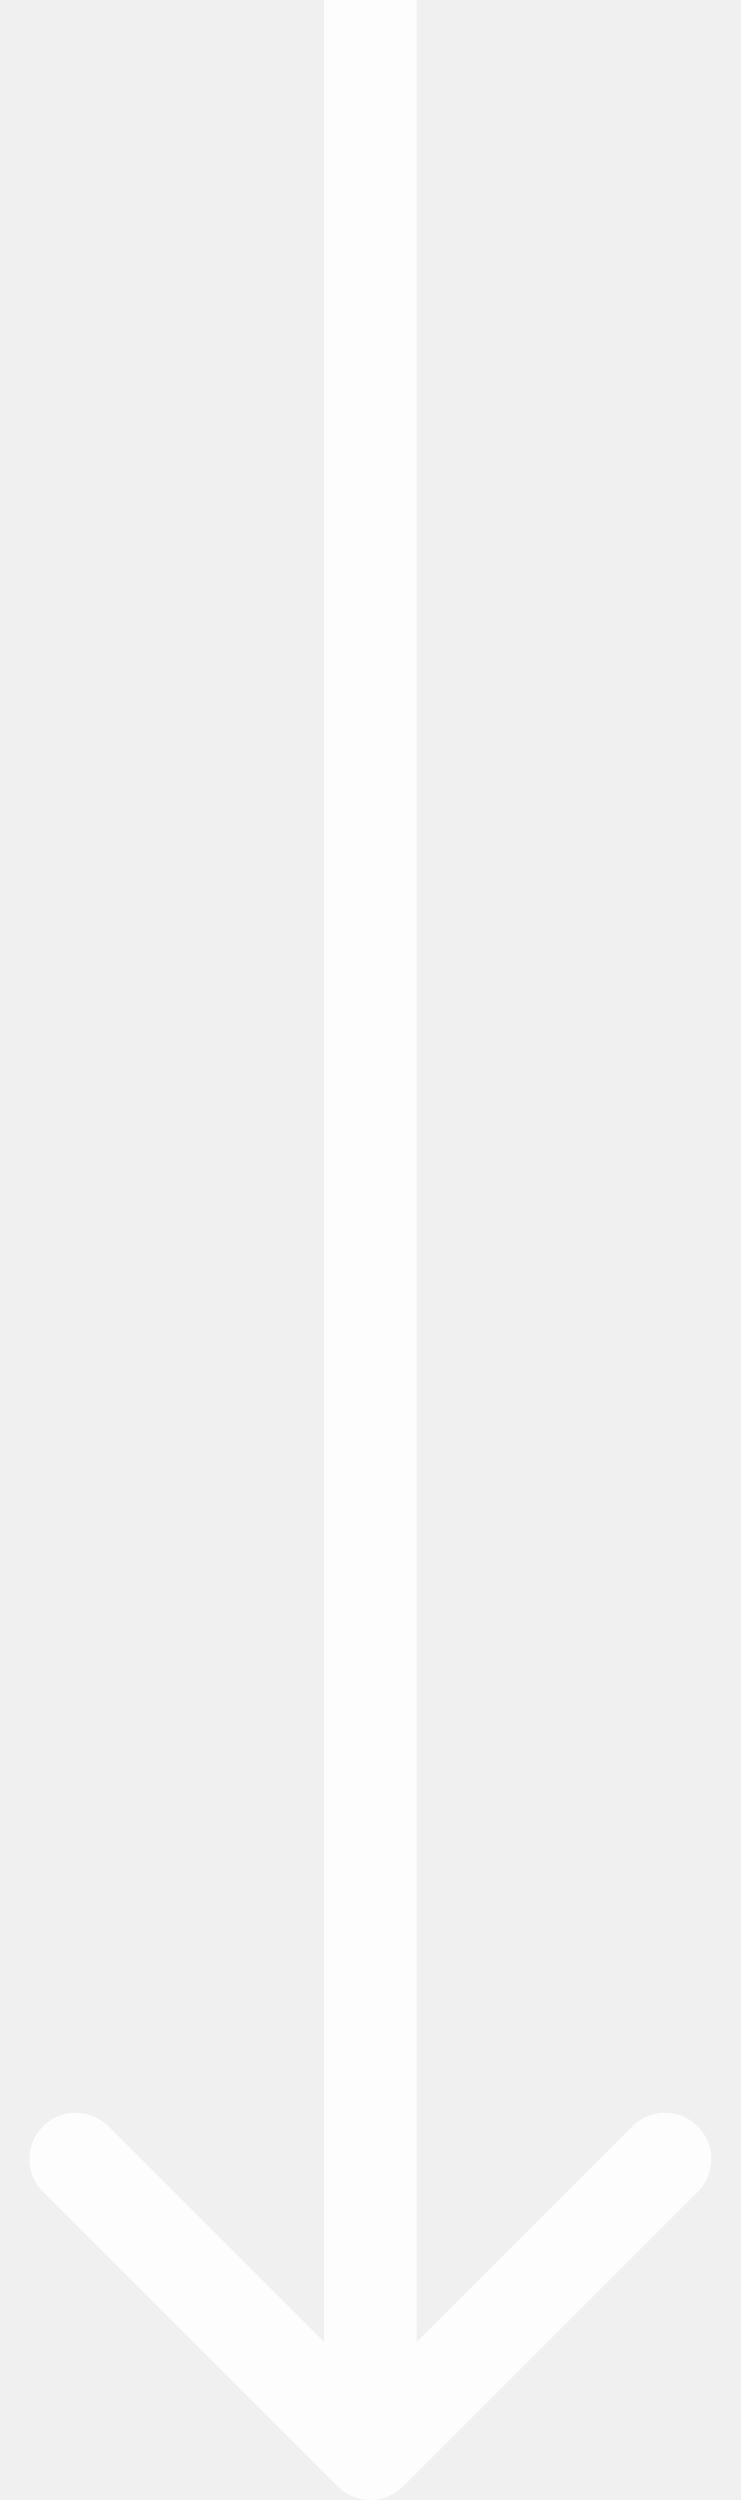
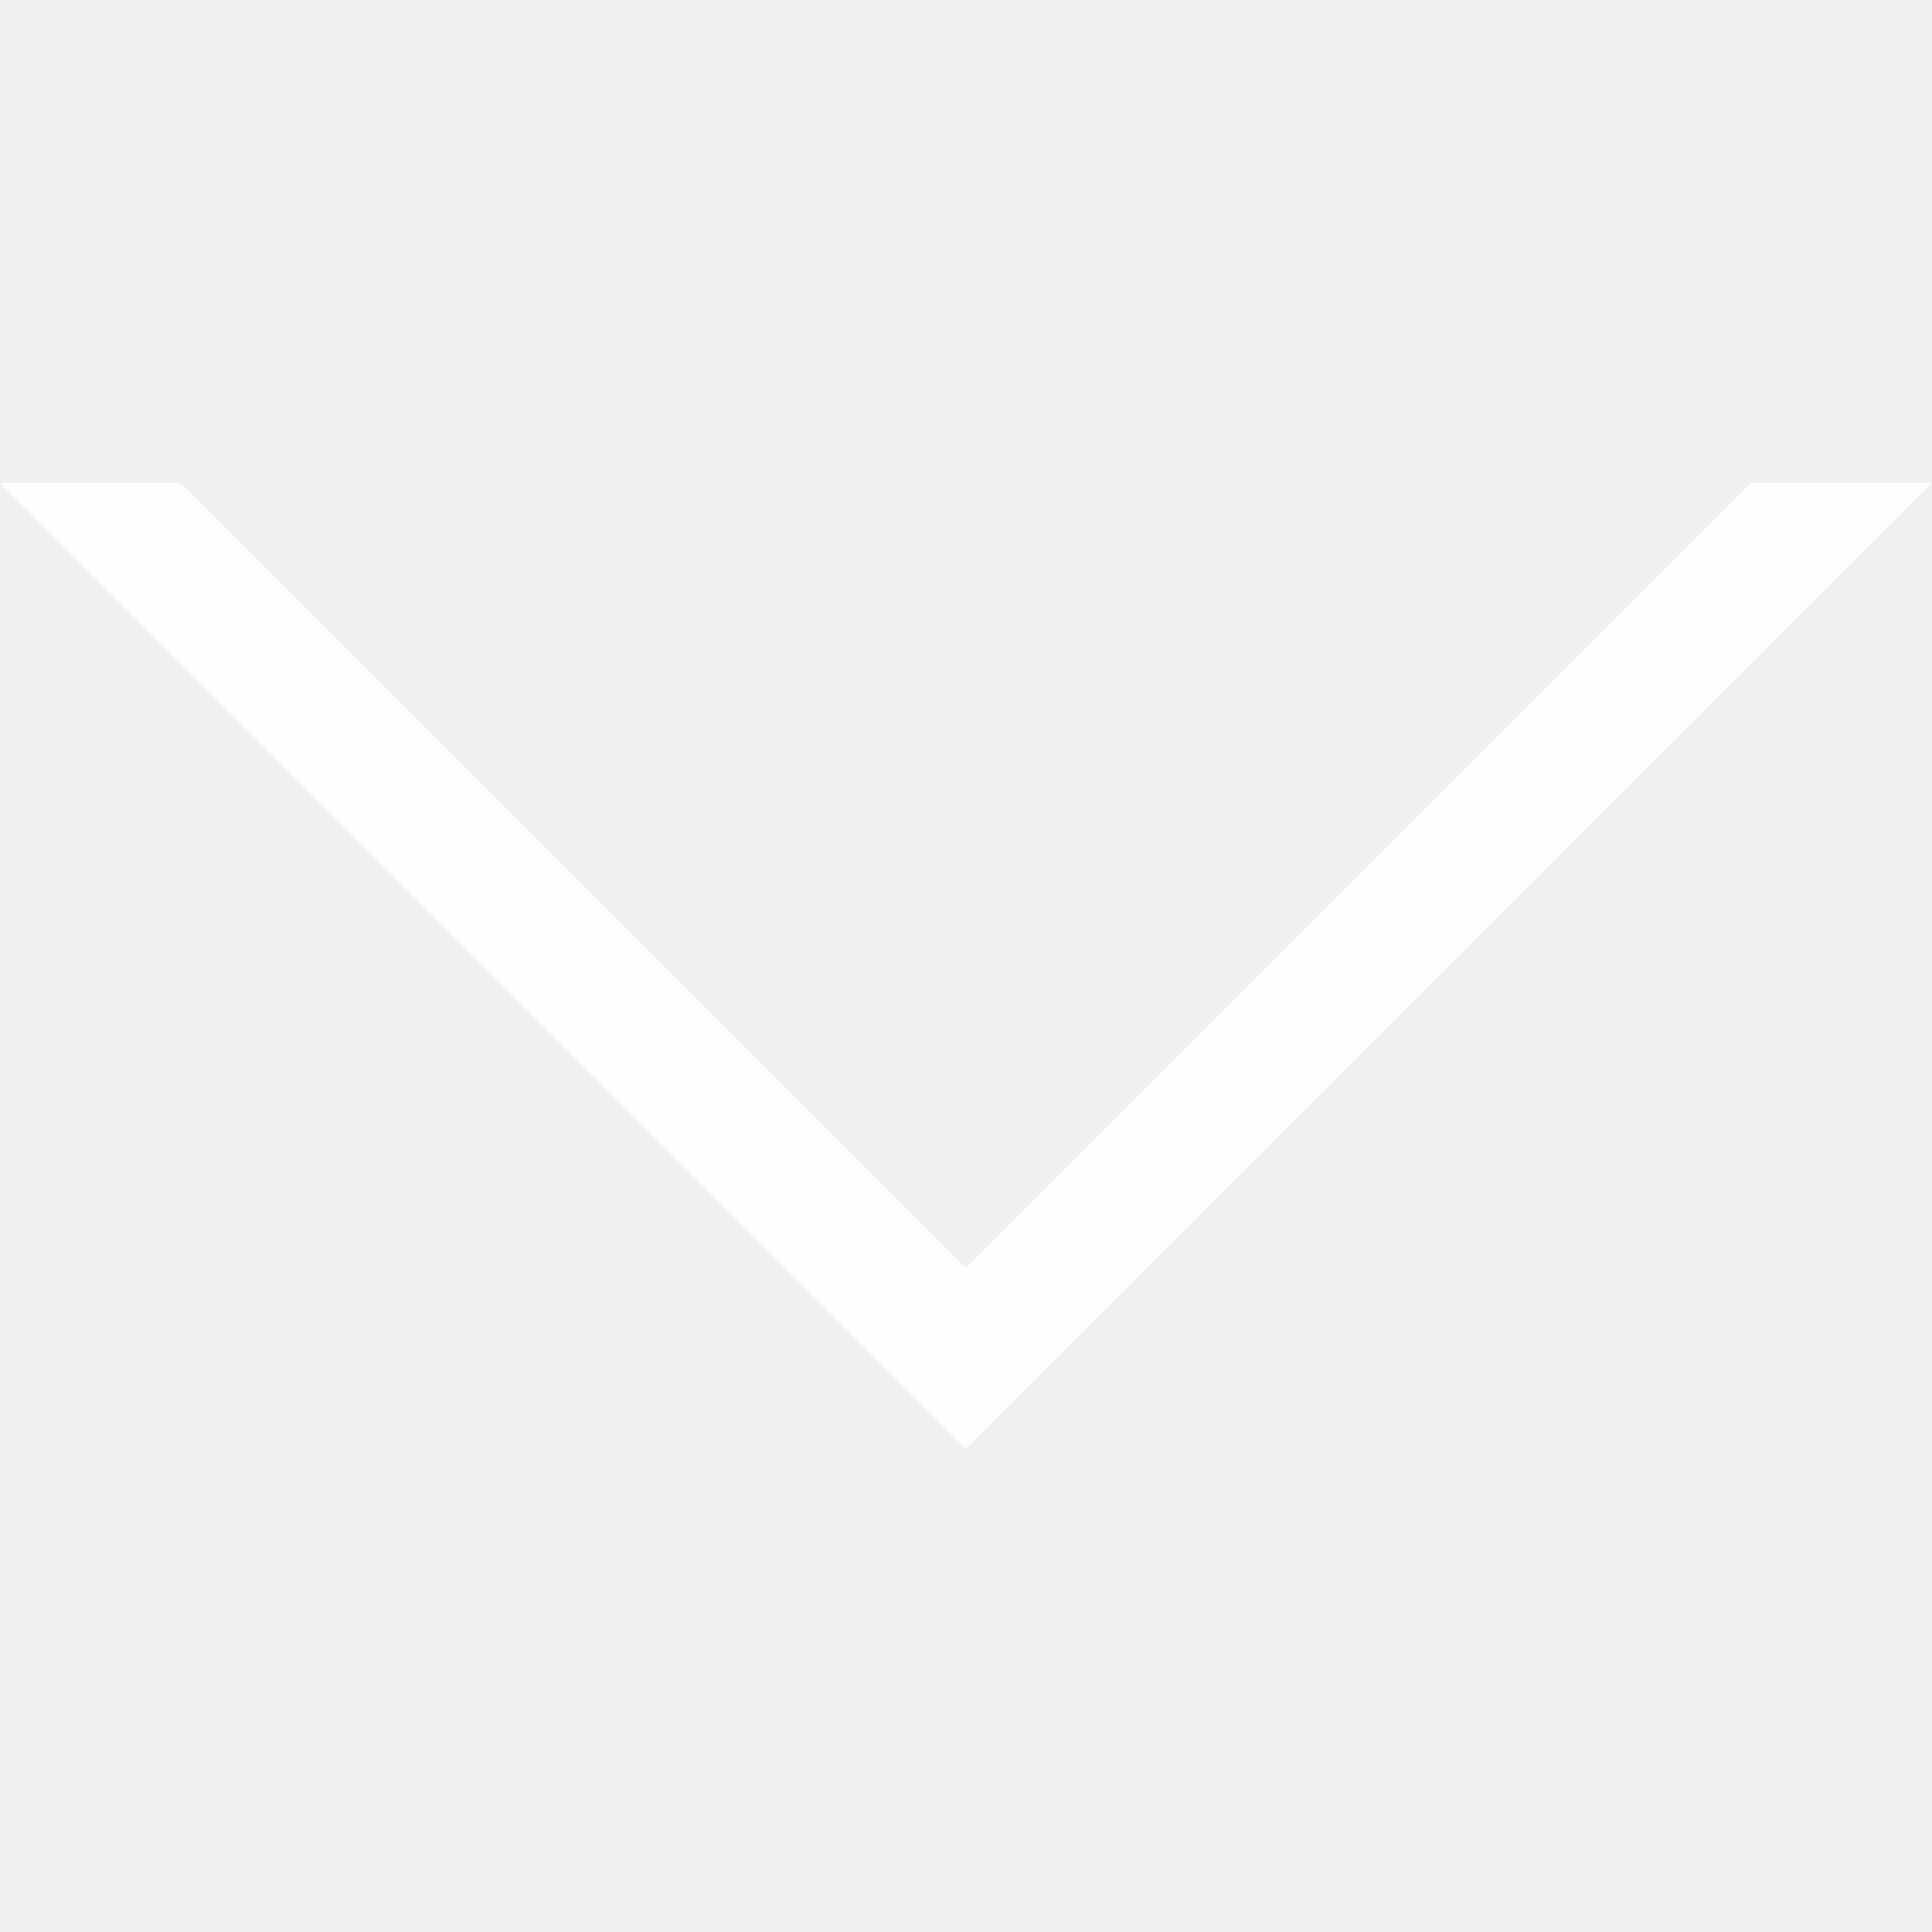
- <svg xmlns="http://www.w3.org/2000/svg" width="16" height="54" viewBox="0 0 16 54" fill="none">
-   <path d="M7.293 53.707C7.683 54.098 8.317 54.098 8.707 53.707L15.071 47.343C15.462 46.953 15.462 46.319 15.071 45.929C14.681 45.538 14.047 45.538 13.657 45.929L8 51.586L2.343 45.929C1.953 45.538 1.319 45.538 0.929 45.929C0.538 46.319 0.538 46.953 0.929 47.343L7.293 53.707ZM7 4.37114e-08L7 53L9 53L9 -4.37114e-08L7 4.37114e-08Z" fill="#FDFDFD" />
+ <svg xmlns="http://www.w3.org/2000/svg" width="30" height="30" viewBox="0 0 30 30" fill="none">
+   <g clip-path="url(#clip0)">
+     <path d="M15 19.688L2.812 7.5L0 7.5L15 22.5L30 7.5H27.188L15 19.688Z" fill="#FDFDFD" />
+   </g>
+   <defs>
+     <clipPath id="clip0">
+       <rect x="30" width="30" height="30" transform="rotate(90 30 0)" fill="white" />
+     </clipPath>
+   </defs>
</svg>
